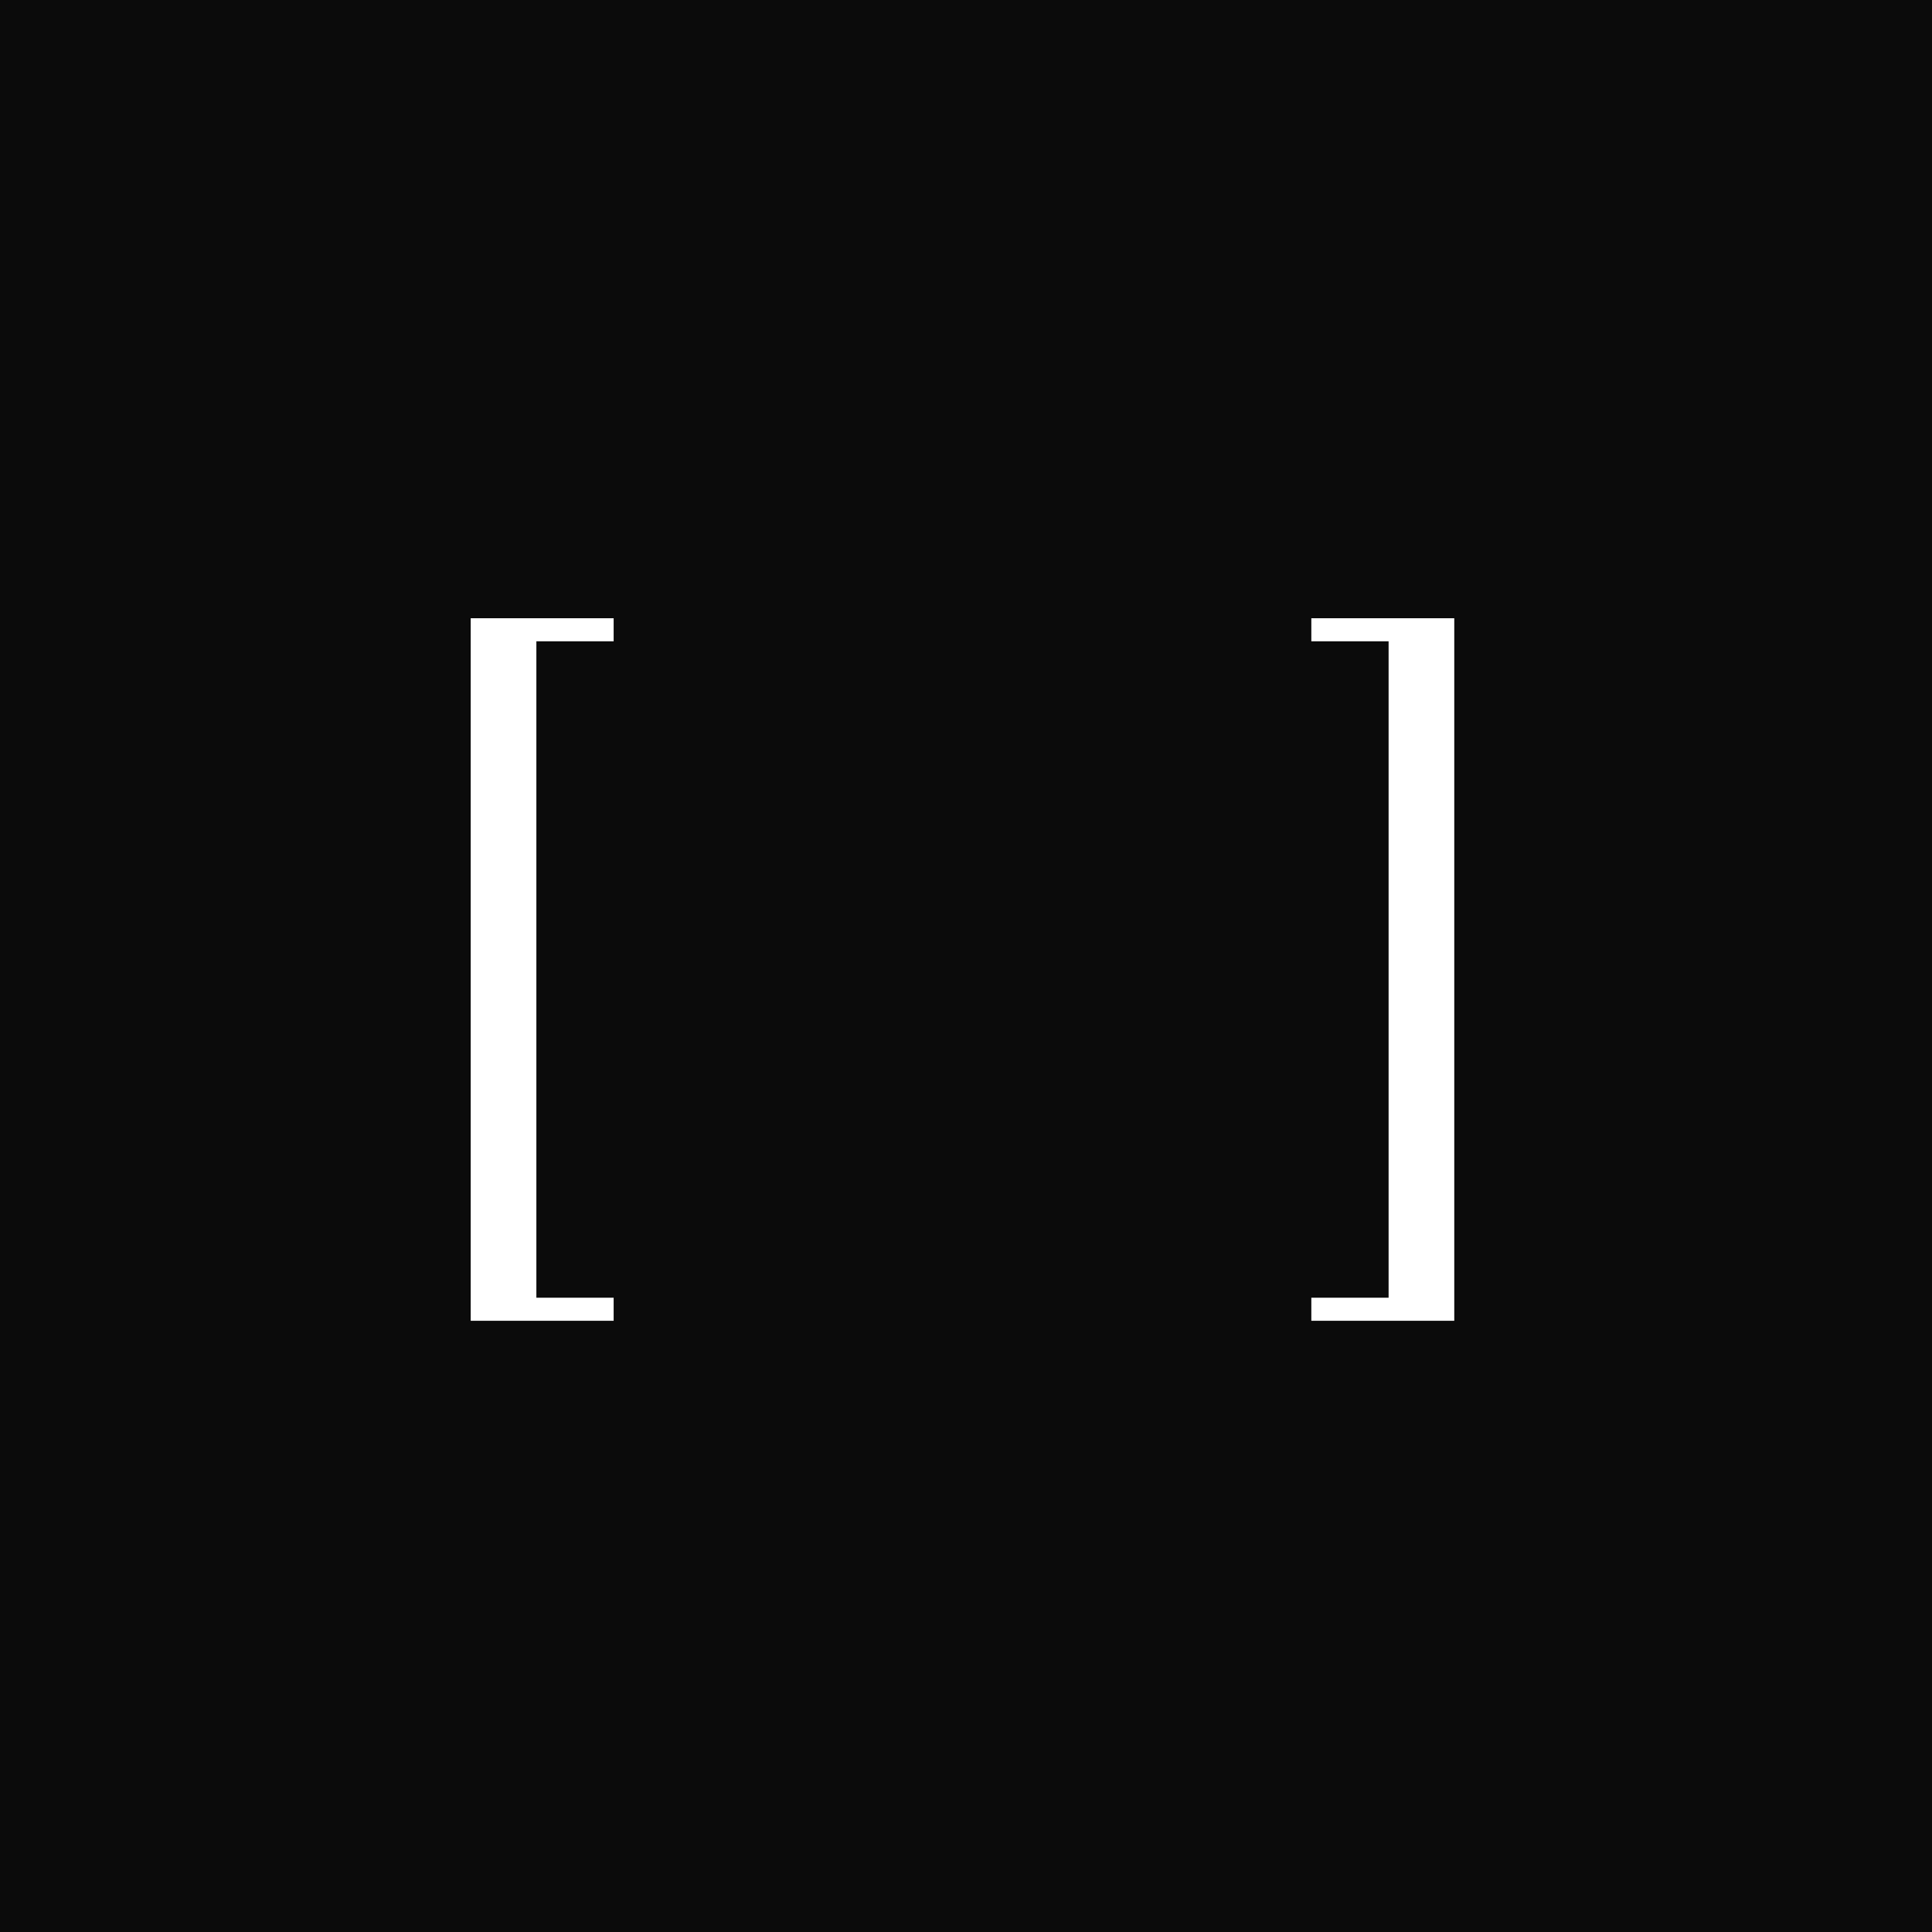
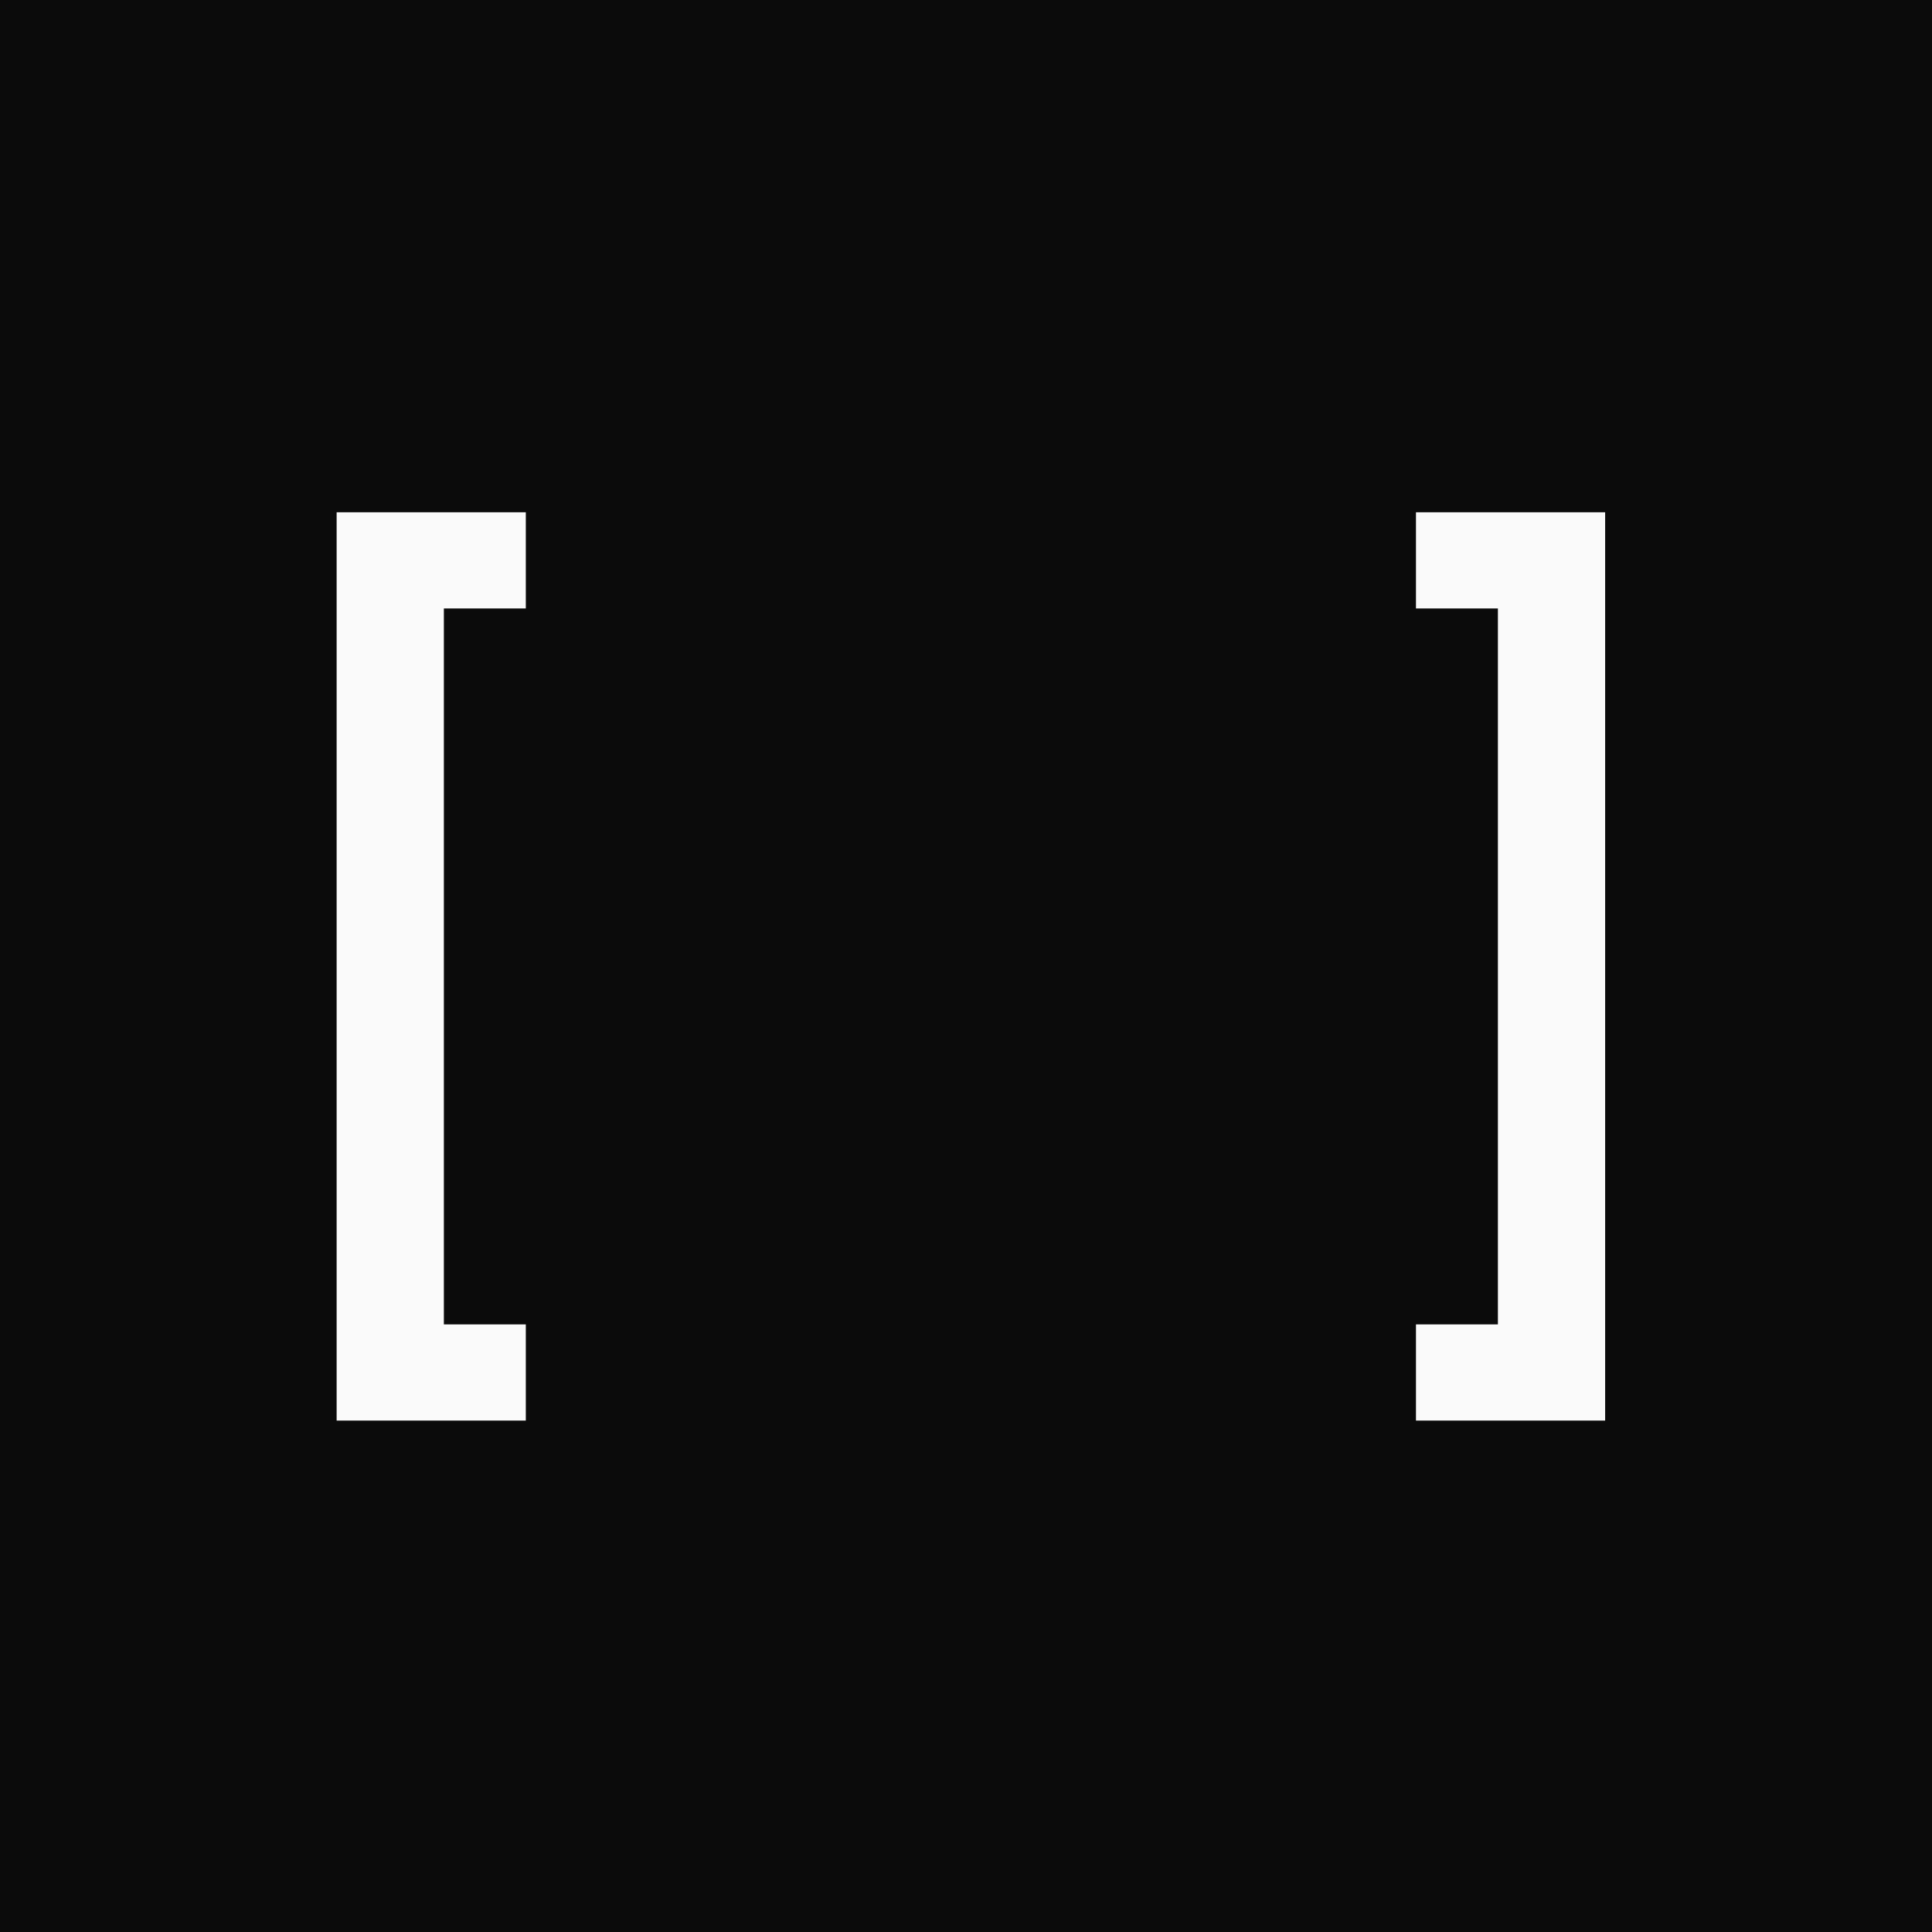
- <svg xmlns="http://www.w3.org/2000/svg" width="275" height="275" viewBox="0 0 275 275" fill="none">
-   <rect width="275" height="275" fill="#0B0B0B" />
-   <path d="M67 188V88H87.346V91.281H76.347V184.716H87.346V188H67Z" fill="white" />
-   <path d="M207 88V188H186.654V184.716H197.653V91.281H186.654V88H207Z" fill="white" />
+ <svg xmlns="http://www.w3.org/2000/svg" width="132" height="132" viewBox="0 0 132 132" fill="none">
+   <rect width="132" height="132" fill="#0B0B0B" />
+   <path d="M109.168 35.5V96.559H97.243V90.986H102.841V41.072H97.243V35.5H109.168Z" fill="#FAFAFA" stroke="#FAFAFA" />
+   <path d="M35.425 35.5V41.072H29.826V90.986H35.425V96.559H23.5V35.5H35.425Z" fill="#FAFAFA" stroke="#FAFAFA" />
</svg>
